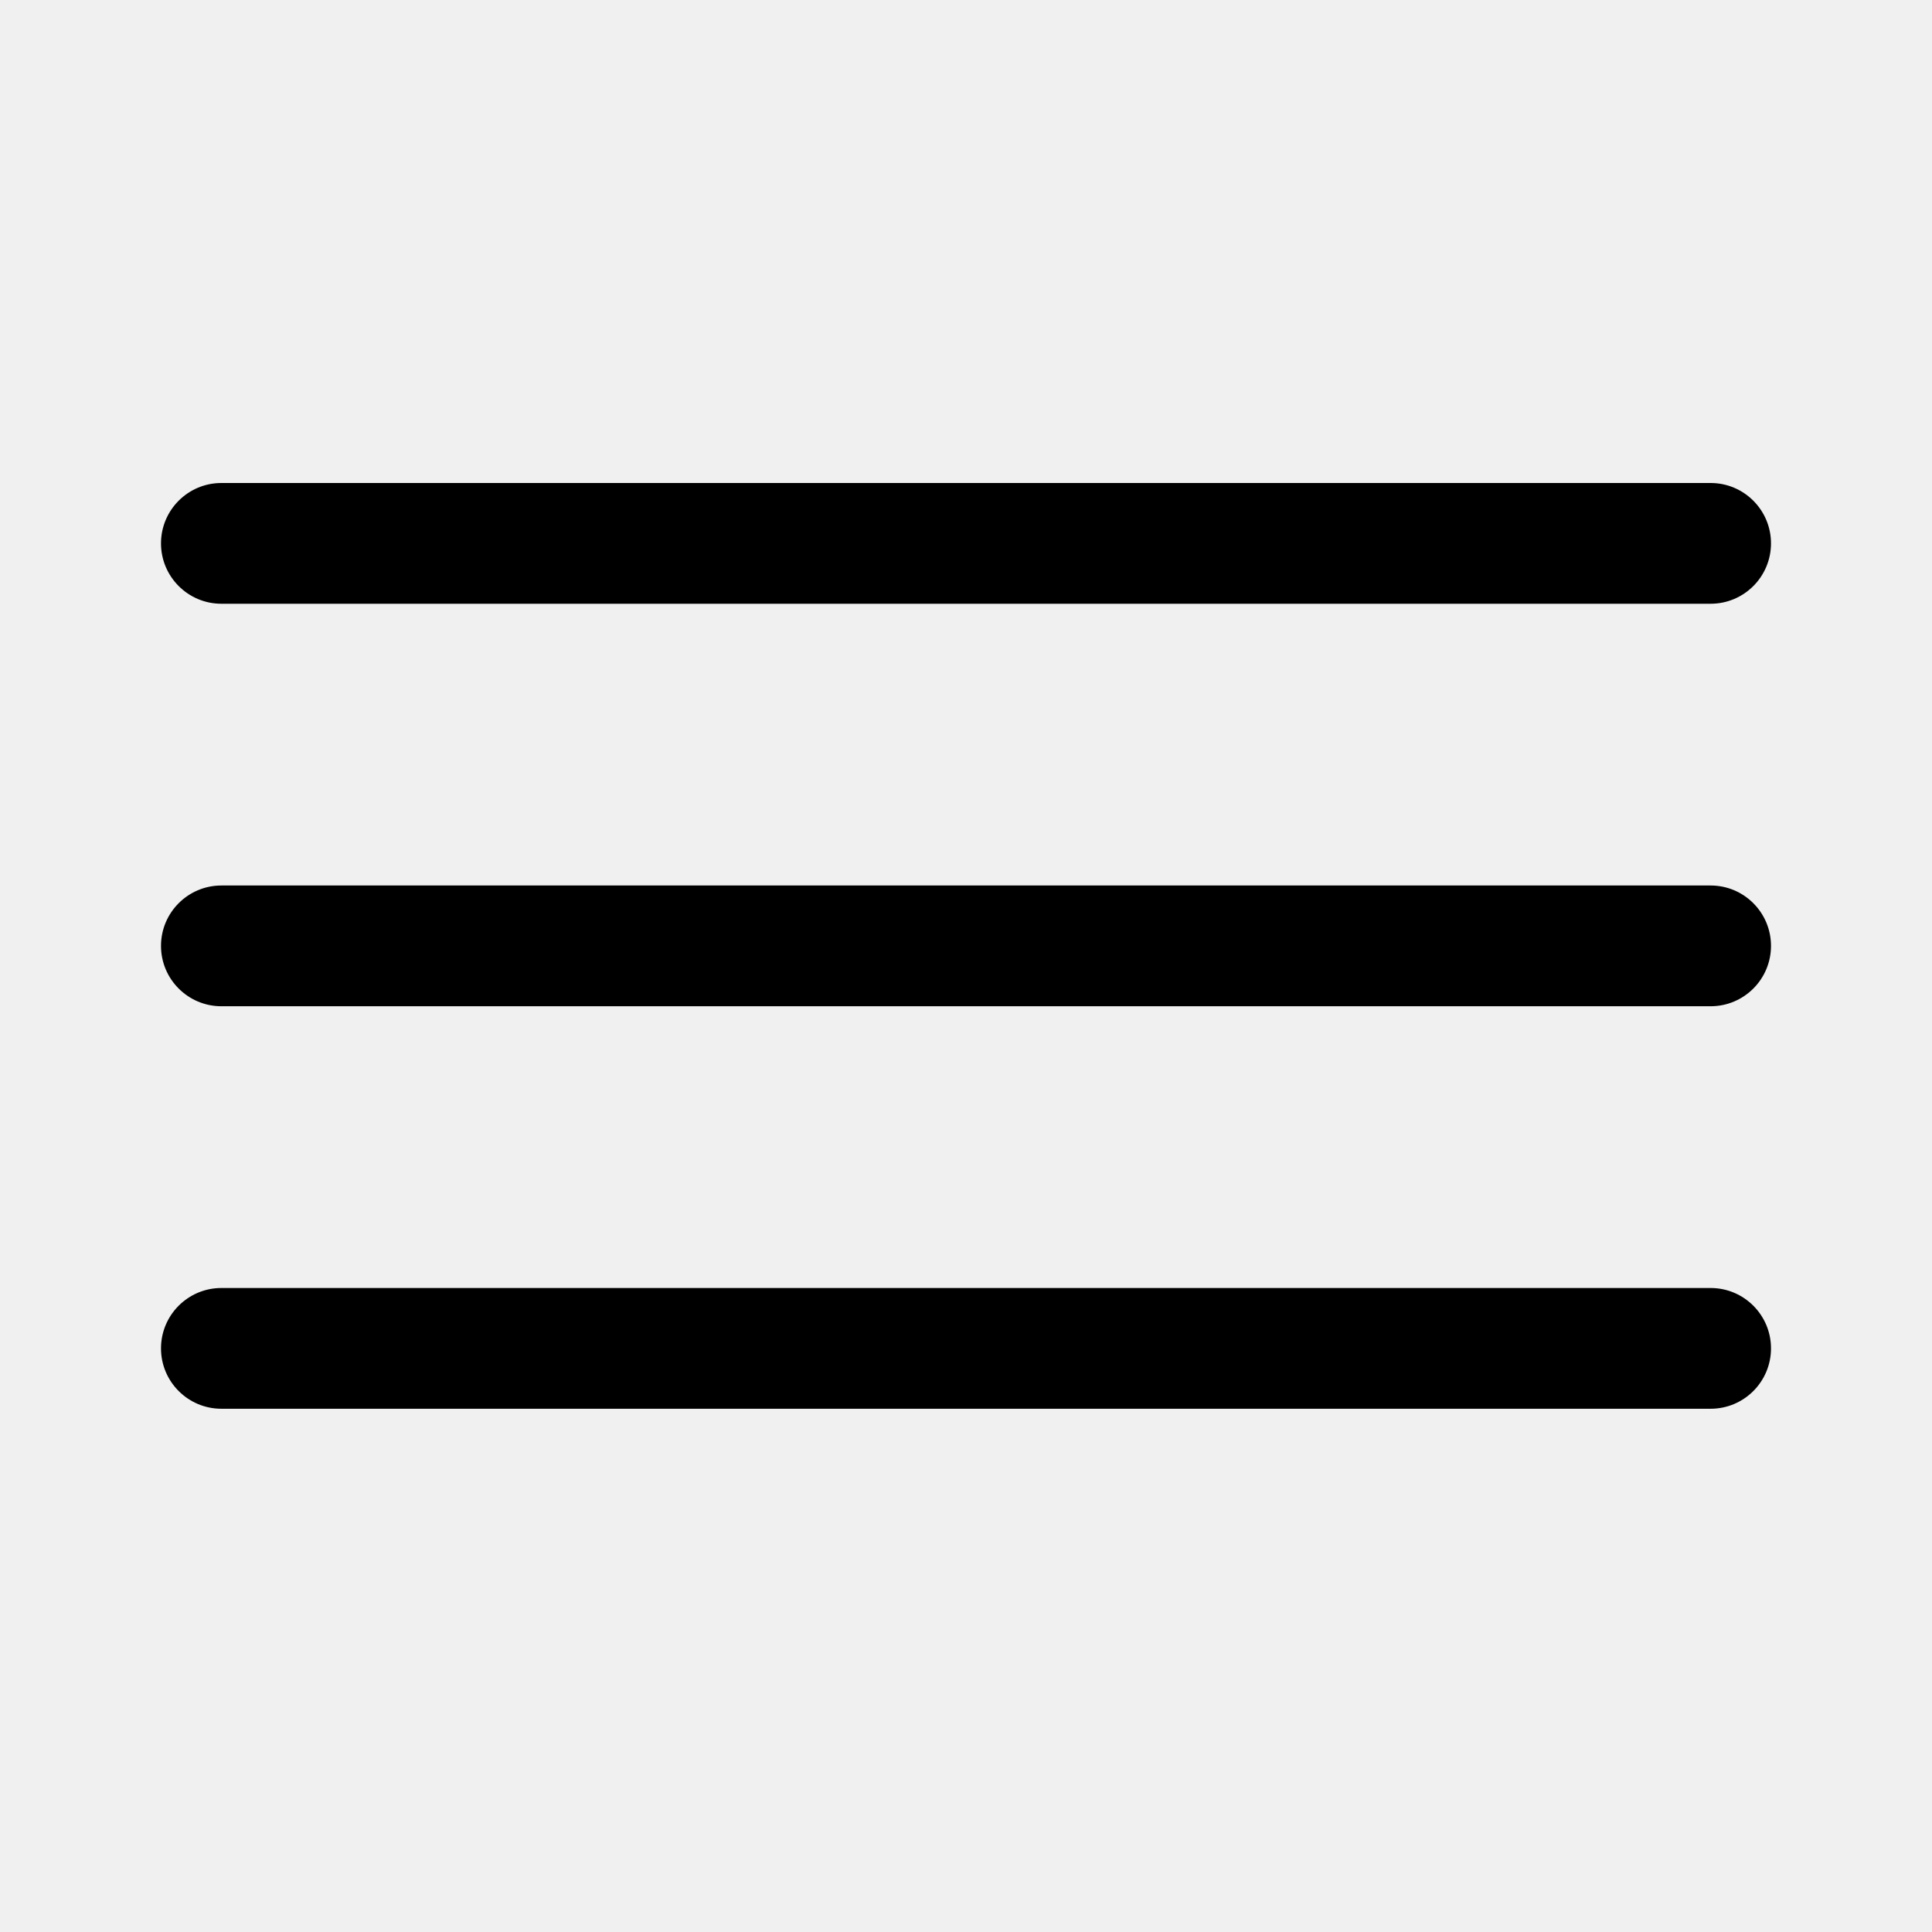
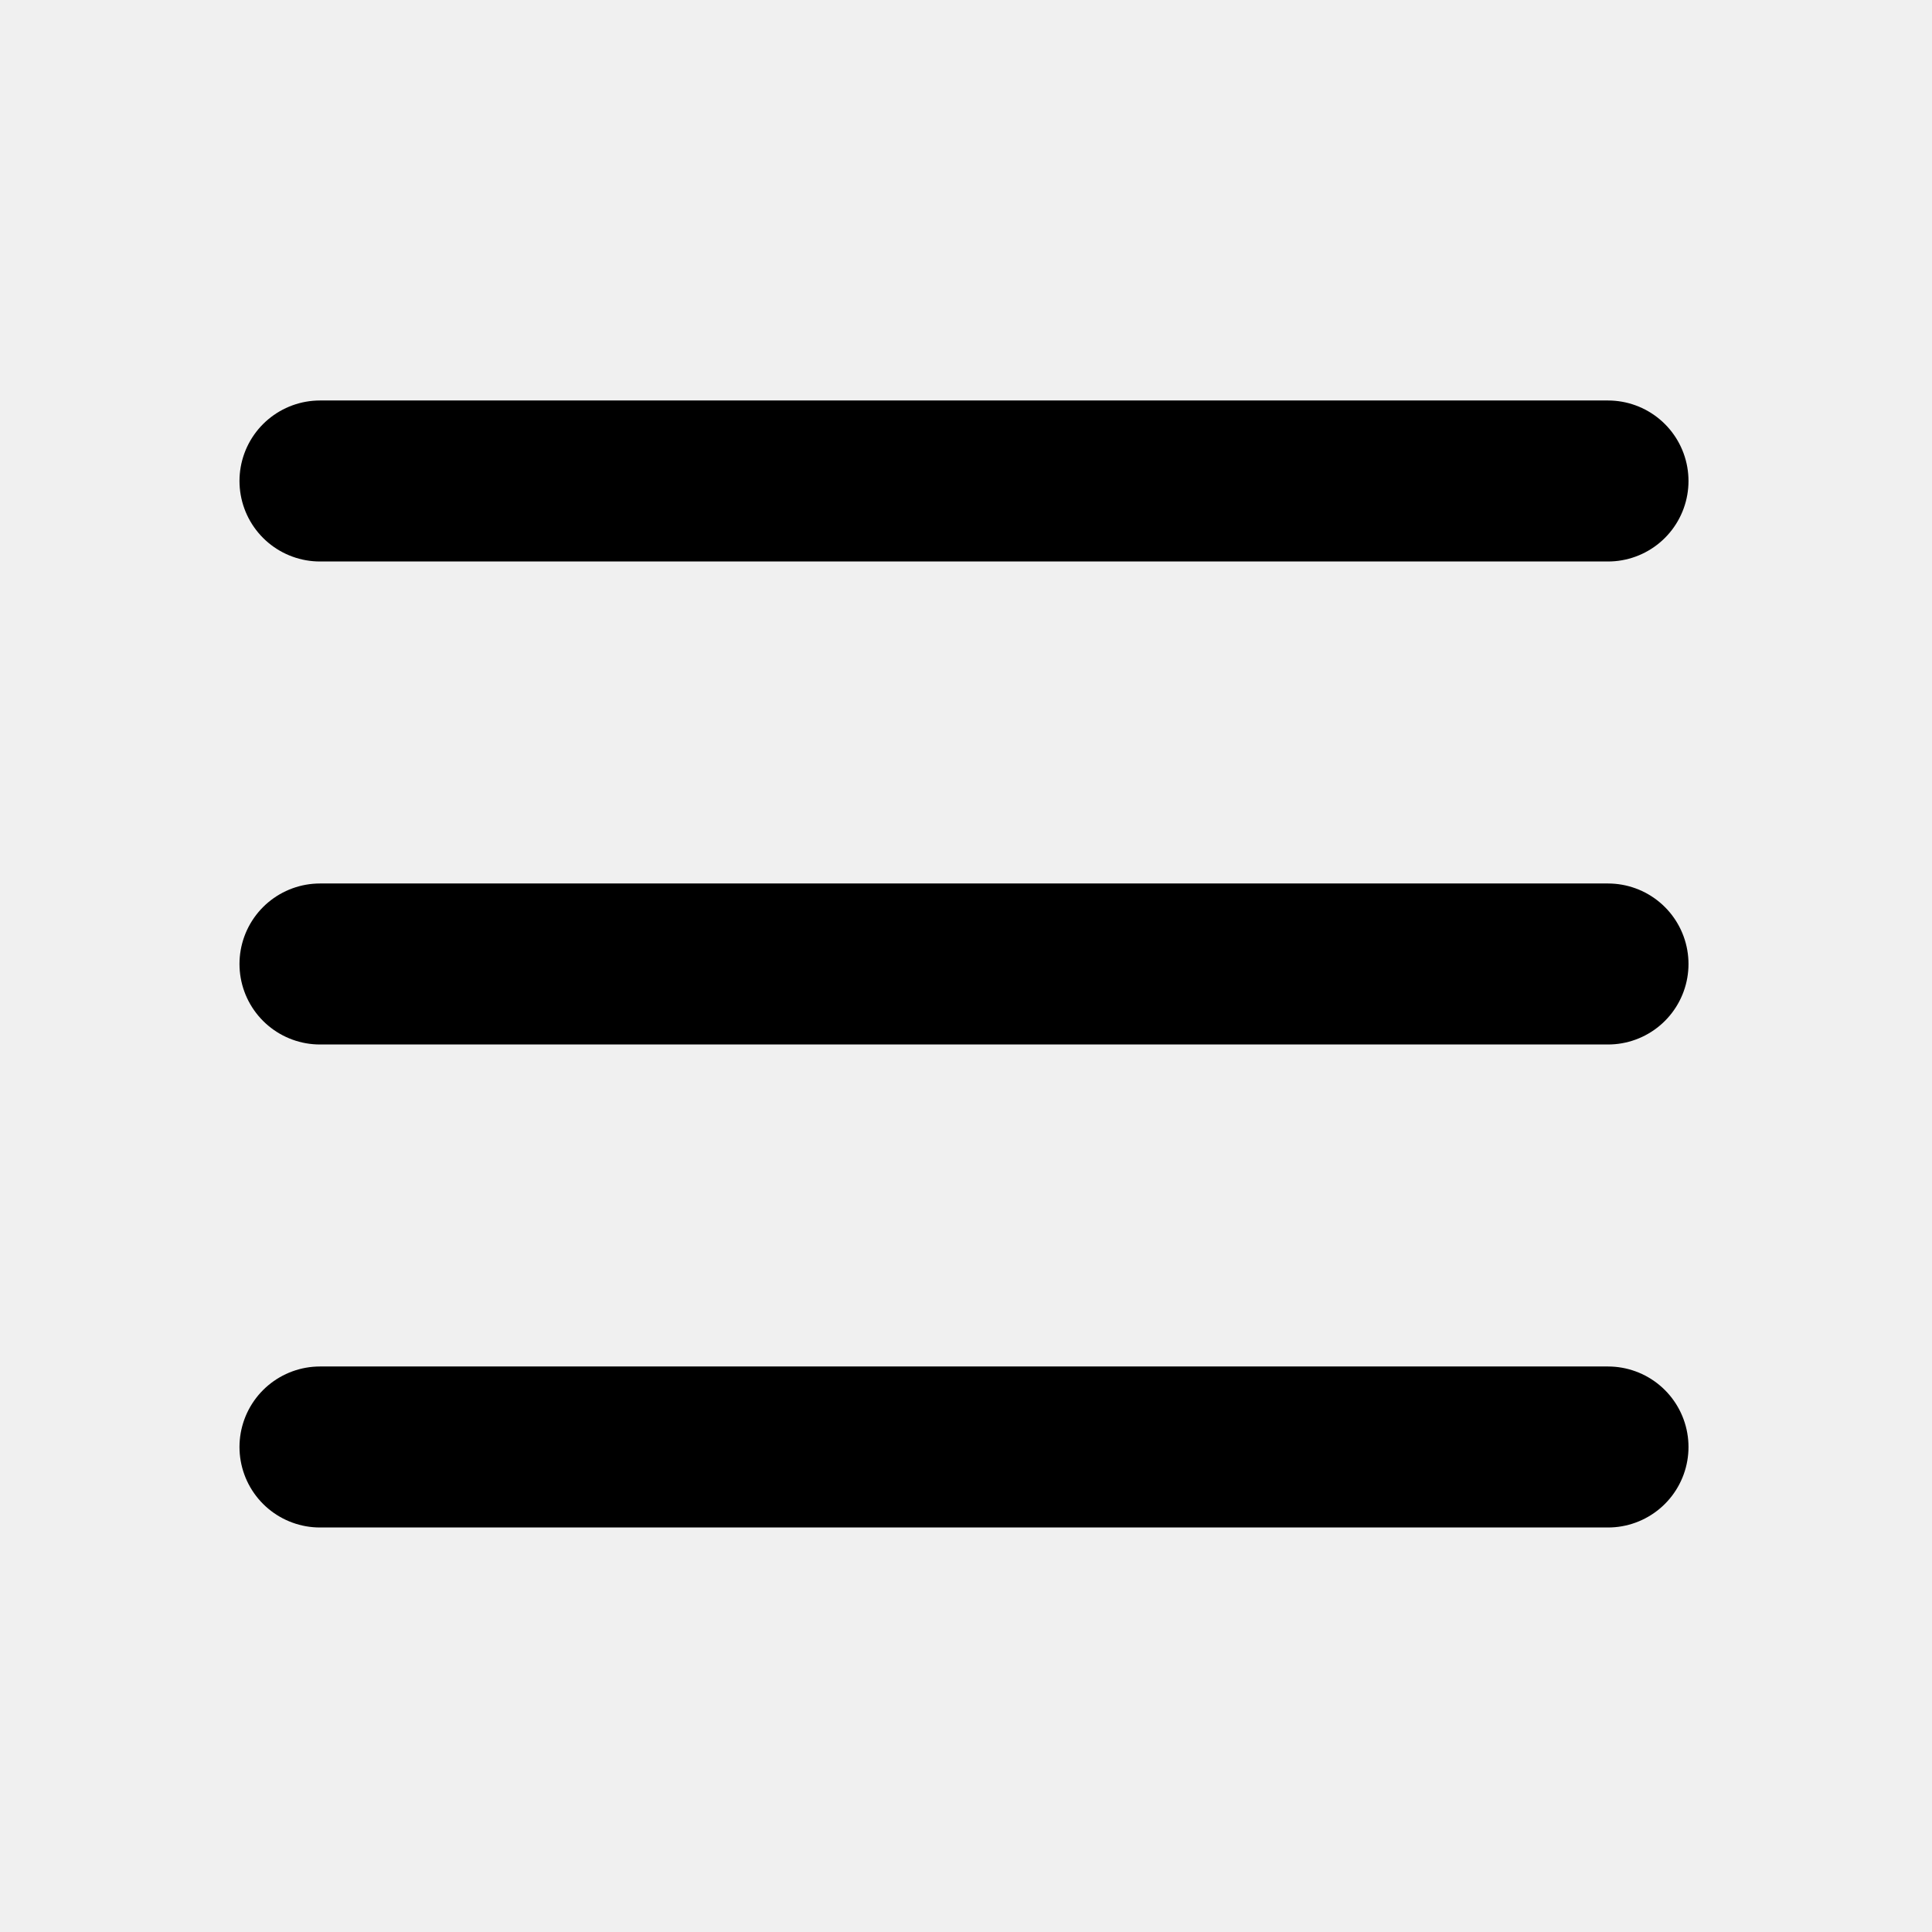
- <svg xmlns="http://www.w3.org/2000/svg" clip-rule="evenodd" fill-rule="evenodd" stroke-linejoin="round" stroke-miterlimit="2" viewBox="0 0 24 24">
-   <path d="m22 16.75c0-.414-.336-.75-.75-.75h-18.5c-.414 0-.75.336-.75.75s.336.75.75.75h18.5c.414 0 .75-.336.75-.75zm0-5c0-.414-.336-.75-.75-.75h-18.5c-.414 0-.75.336-.75.75s.336.75.75.75h18.5c.414 0 .75-.336.75-.75zm0-5c0-.414-.336-.75-.75-.75h-18.5c-.414 0-.75.336-.75.75s.336.75.75.75h18.5c.414 0 .75-.336.75-.75z" fill-rule="nonzero" />
+ <svg xmlns="http://www.w3.org/2000/svg" fill="none" height="48" viewBox="0 0 48 48" width="48">
+   <rect fill="white" fill-opacity="0.01" height="48" width="48" />
+   <path d="M7.95 11.95H39.95" stroke="black" stroke-linecap="round" stroke-linejoin="round" stroke-width="4" />
+   <path d="M7.95 23.95H39.95" stroke="black" stroke-linecap="round" stroke-linejoin="round" stroke-width="4" />
+   <path d="M7.95 35.95H39.95" stroke="black" stroke-linecap="round" stroke-linejoin="round" stroke-width="4" />
</svg>
